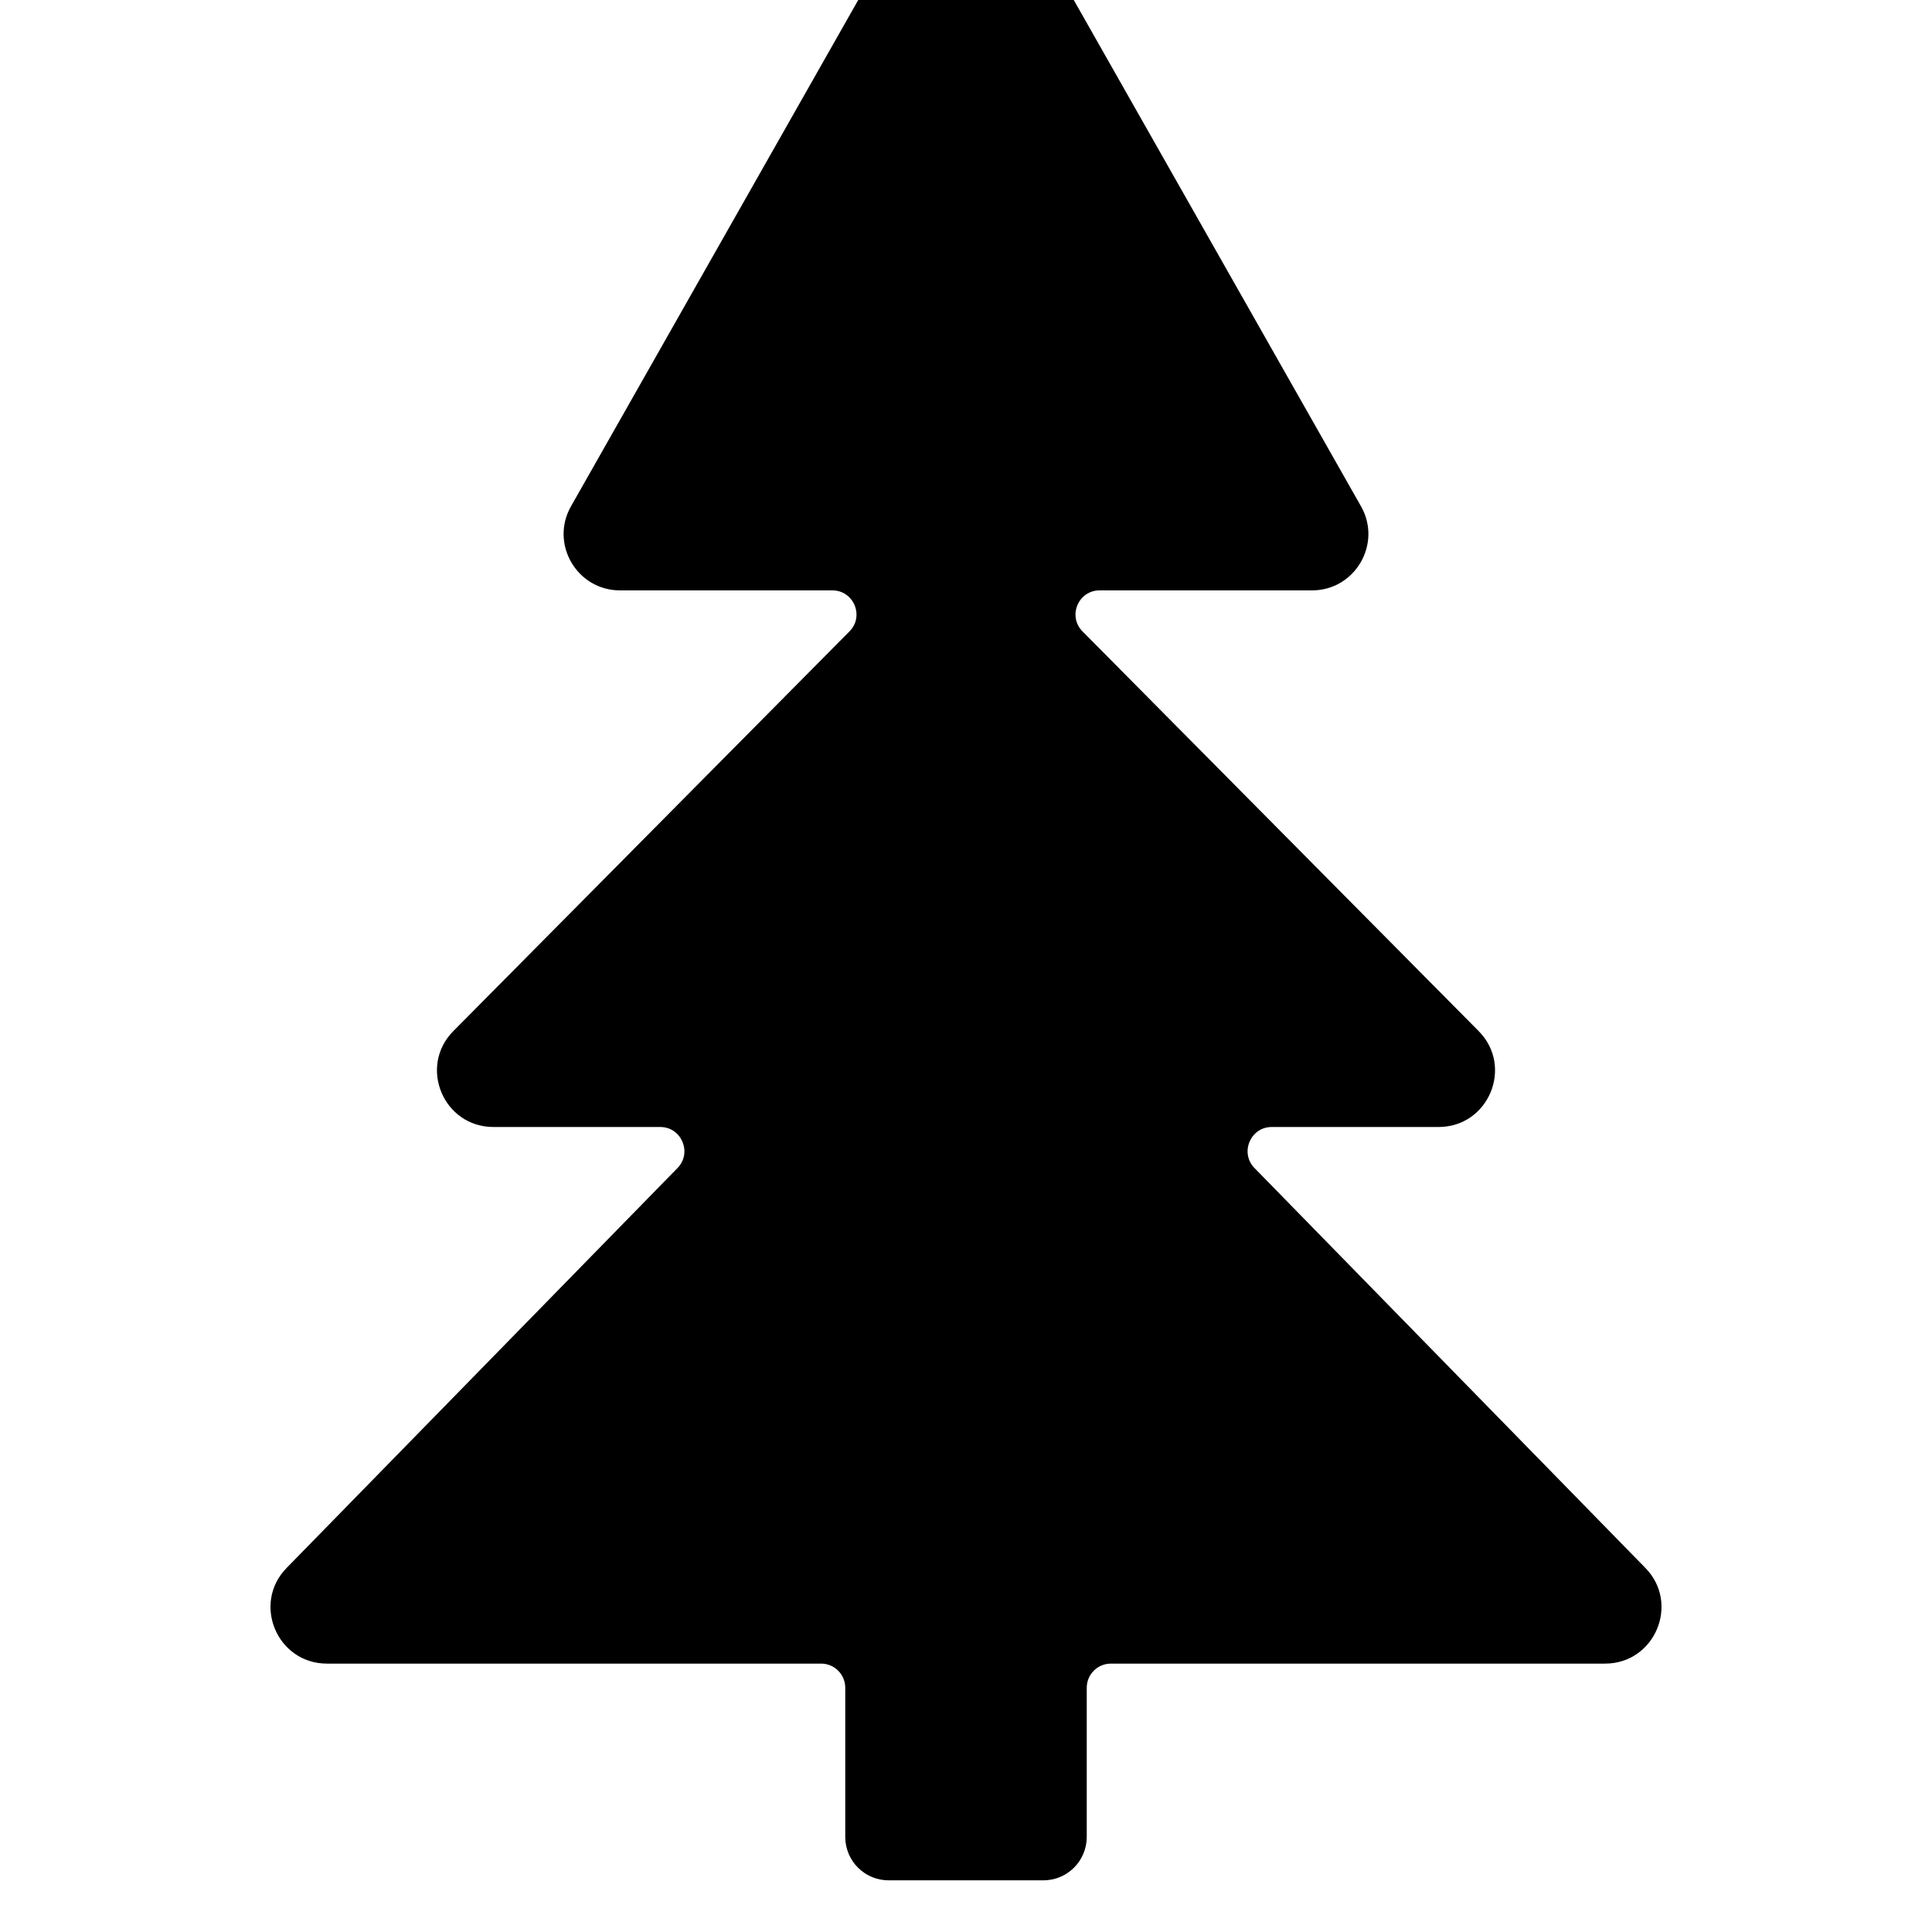
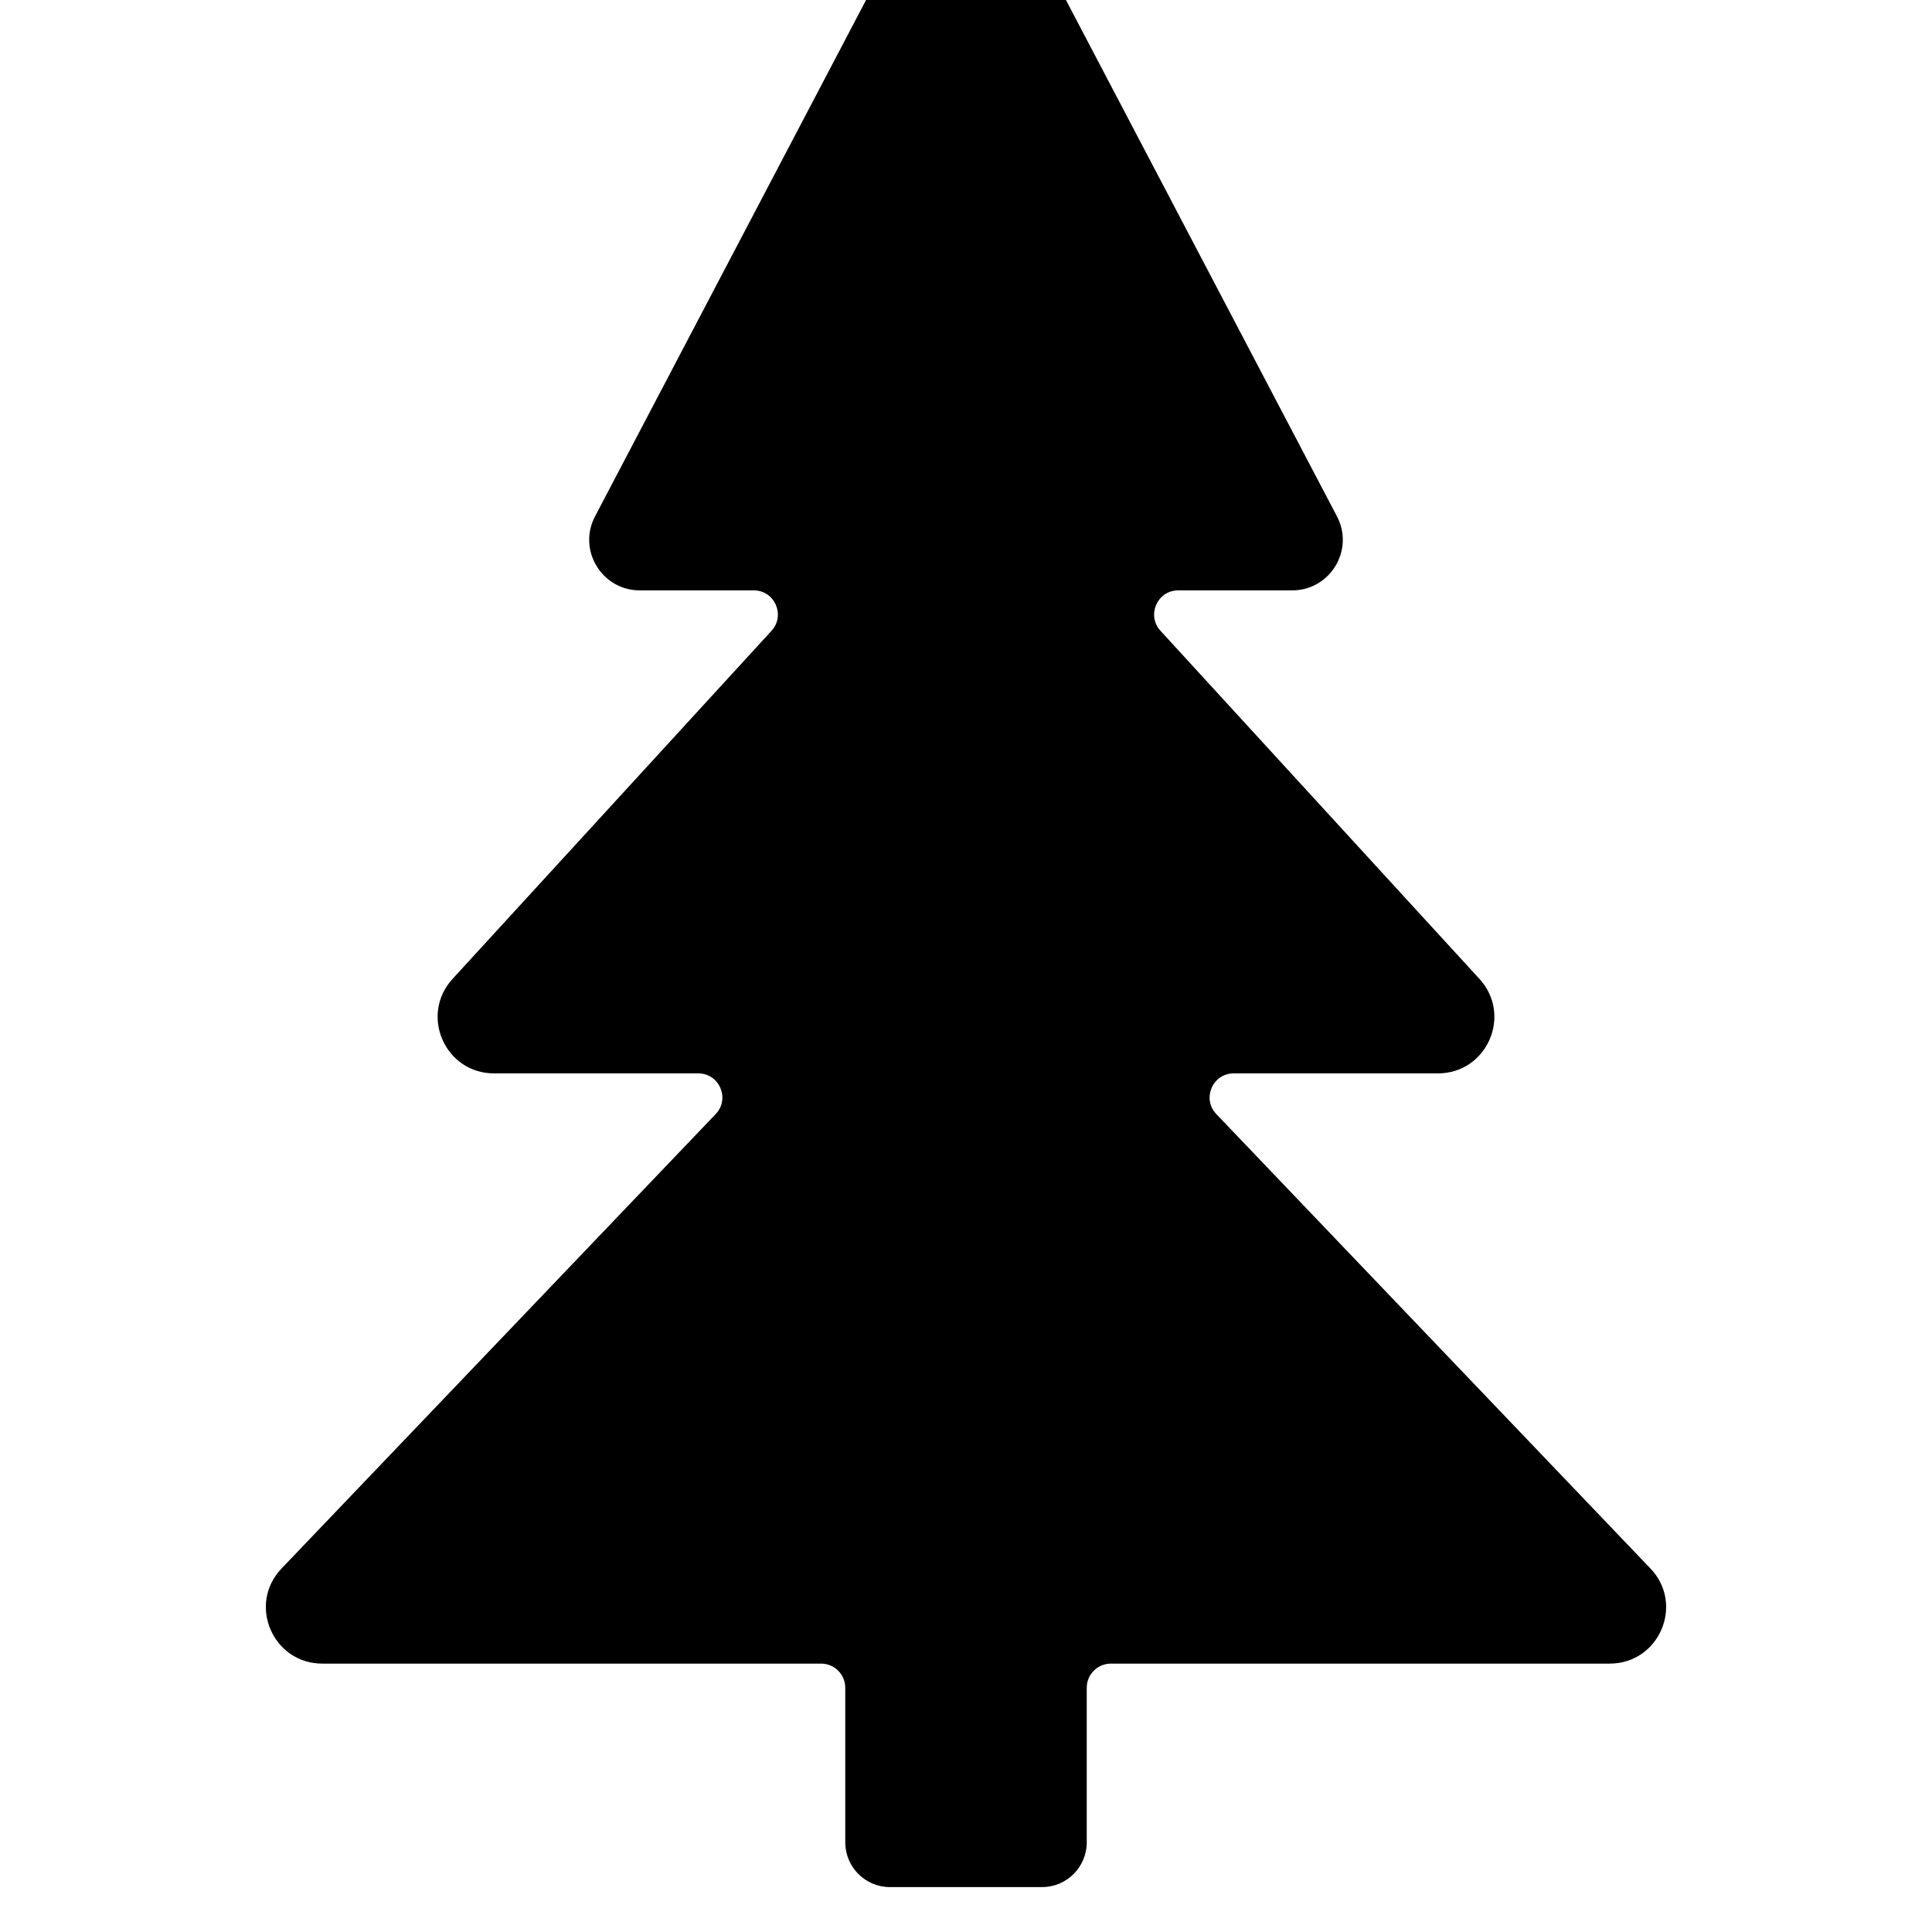
<svg xmlns="http://www.w3.org/2000/svg" width="12" height="12" viewBox="0 0 12 12">
-   <path fill="currentColor" d="M6.304 -0.644L8.453 3.144C8.586 3.377 8.417 3.667 8.149 3.667L6.83 3.667C6.697 3.667 6.63 3.828 6.724 3.922L9.184 6.404C9.403 6.625 9.246 7 8.935 7L7.899 7C7.767 7 7.699 7.16 7.792 7.255L10.22 9.739C10.436 9.96 10.279 10.333 9.969 10.333L6.9 10.333C6.817 10.333 6.75 10.4 6.75 10.483L6.75 11.409C6.75 11.558 6.63 11.679 6.481 11.679L5.519 11.679C5.37 11.679 5.25 11.558 5.25 11.409L5.25 10.483C5.25 10.4 5.183 10.333 5.1 10.333L2.031 10.333C1.721 10.333 1.564 9.96 1.78 9.739L4.208 7.255C4.301 7.16 4.233 7 4.101 7L3.065 7C2.754 7 2.597 6.625 2.816 6.404L5.276 3.922C5.37 3.828 5.303 3.667 5.17 3.667L3.851 3.667C3.583 3.667 3.414 3.377 3.547 3.144L5.696 -0.644C5.83 -0.88 6.17 -0.88 6.304 -0.644Z" />
+   <path fill="currentColor" d="M6.31 -0.592L8.304 3.207C8.414 3.416 8.262 3.667 8.026 3.667L7.318 3.667C7.188 3.667 7.12 3.822 7.208 3.918L9.189 6.08C9.395 6.305 9.236 6.667 8.931 6.667L7.663 6.667C7.531 6.667 7.464 6.825 7.555 6.92L10.251 9.742C10.464 9.964 10.306 10.333 9.998 10.333L6.9 10.333C6.817 10.333 6.75 10.4 6.75 10.483L6.75 11.443C6.75 11.596 6.626 11.721 6.473 11.721L5.527 11.721C5.374 11.721 5.25 11.596 5.25 11.443L5.25 10.483C5.25 10.4 5.183 10.333 5.1 10.333L2.002 10.333C1.694 10.333 1.536 9.964 1.749 9.742L4.445 6.92C4.536 6.825 4.469 6.667 4.337 6.667L3.069 6.667C2.764 6.667 2.605 6.305 2.811 6.08L4.792 3.918C4.88 3.822 4.812 3.667 4.682 3.667L3.974 3.667C3.738 3.667 3.586 3.416 3.696 3.207L5.69 -0.592C5.821 -0.842 6.179 -0.842 6.31 -0.592Z" />
</svg>
